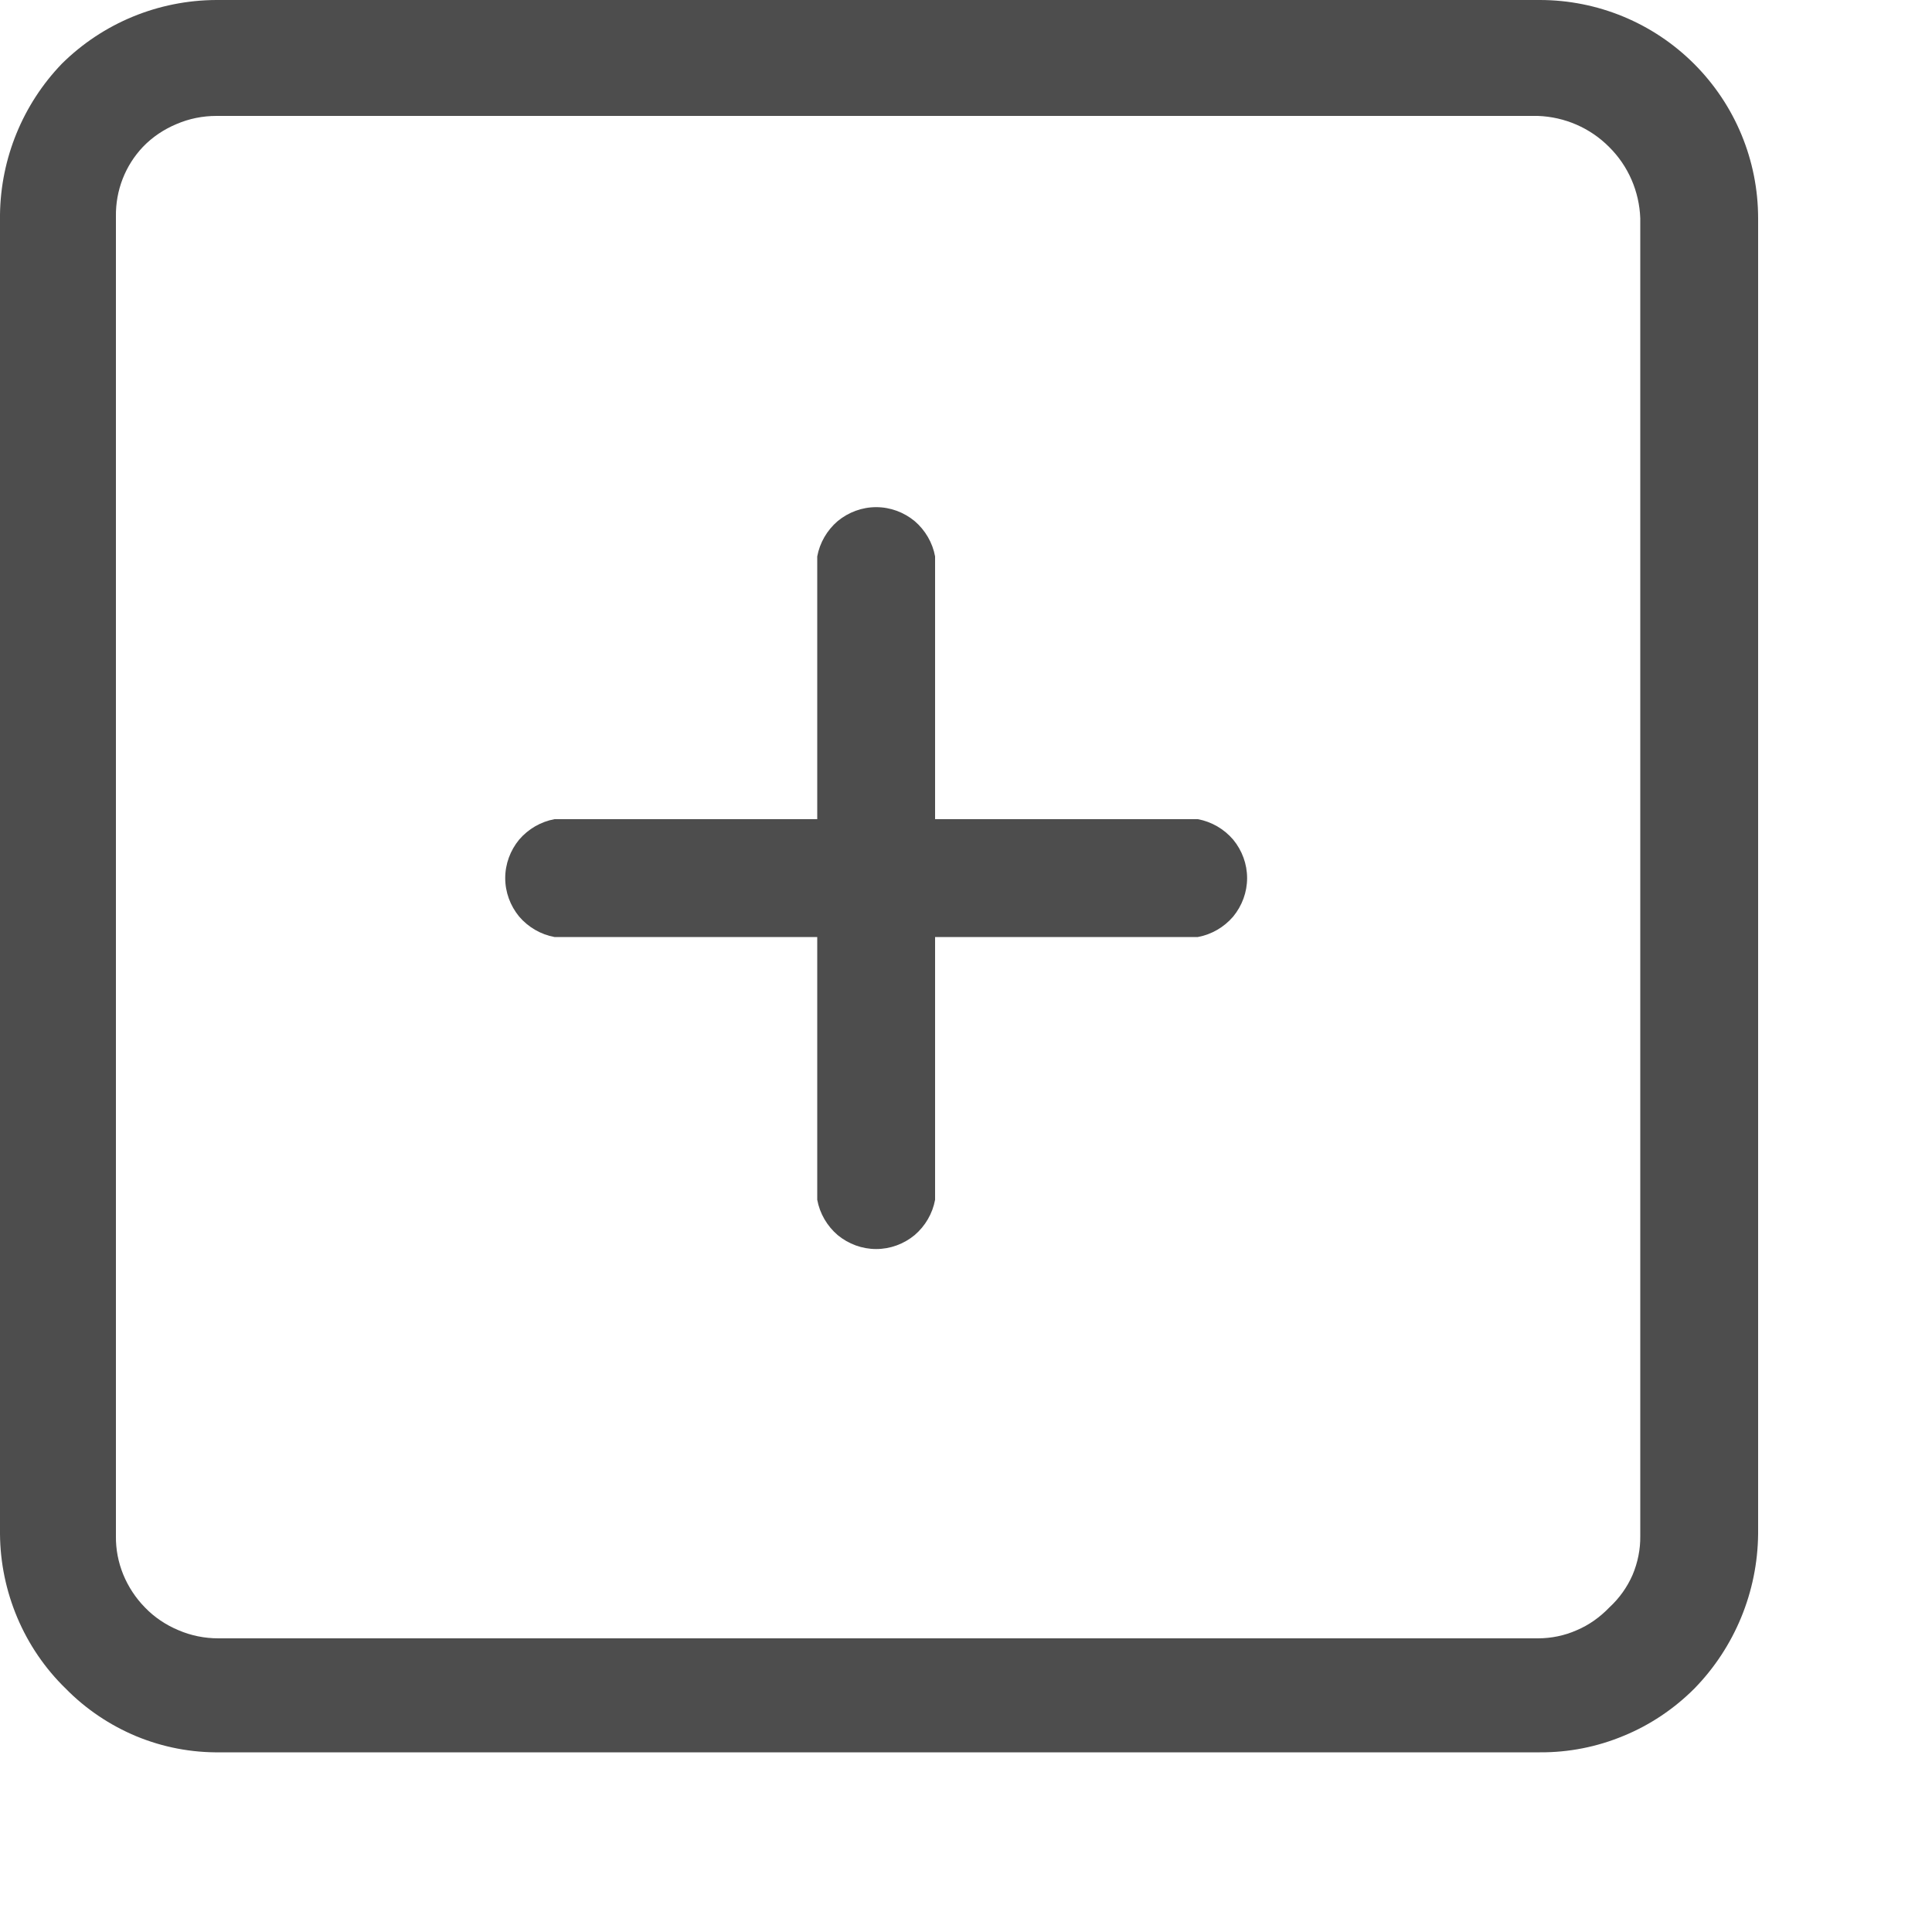
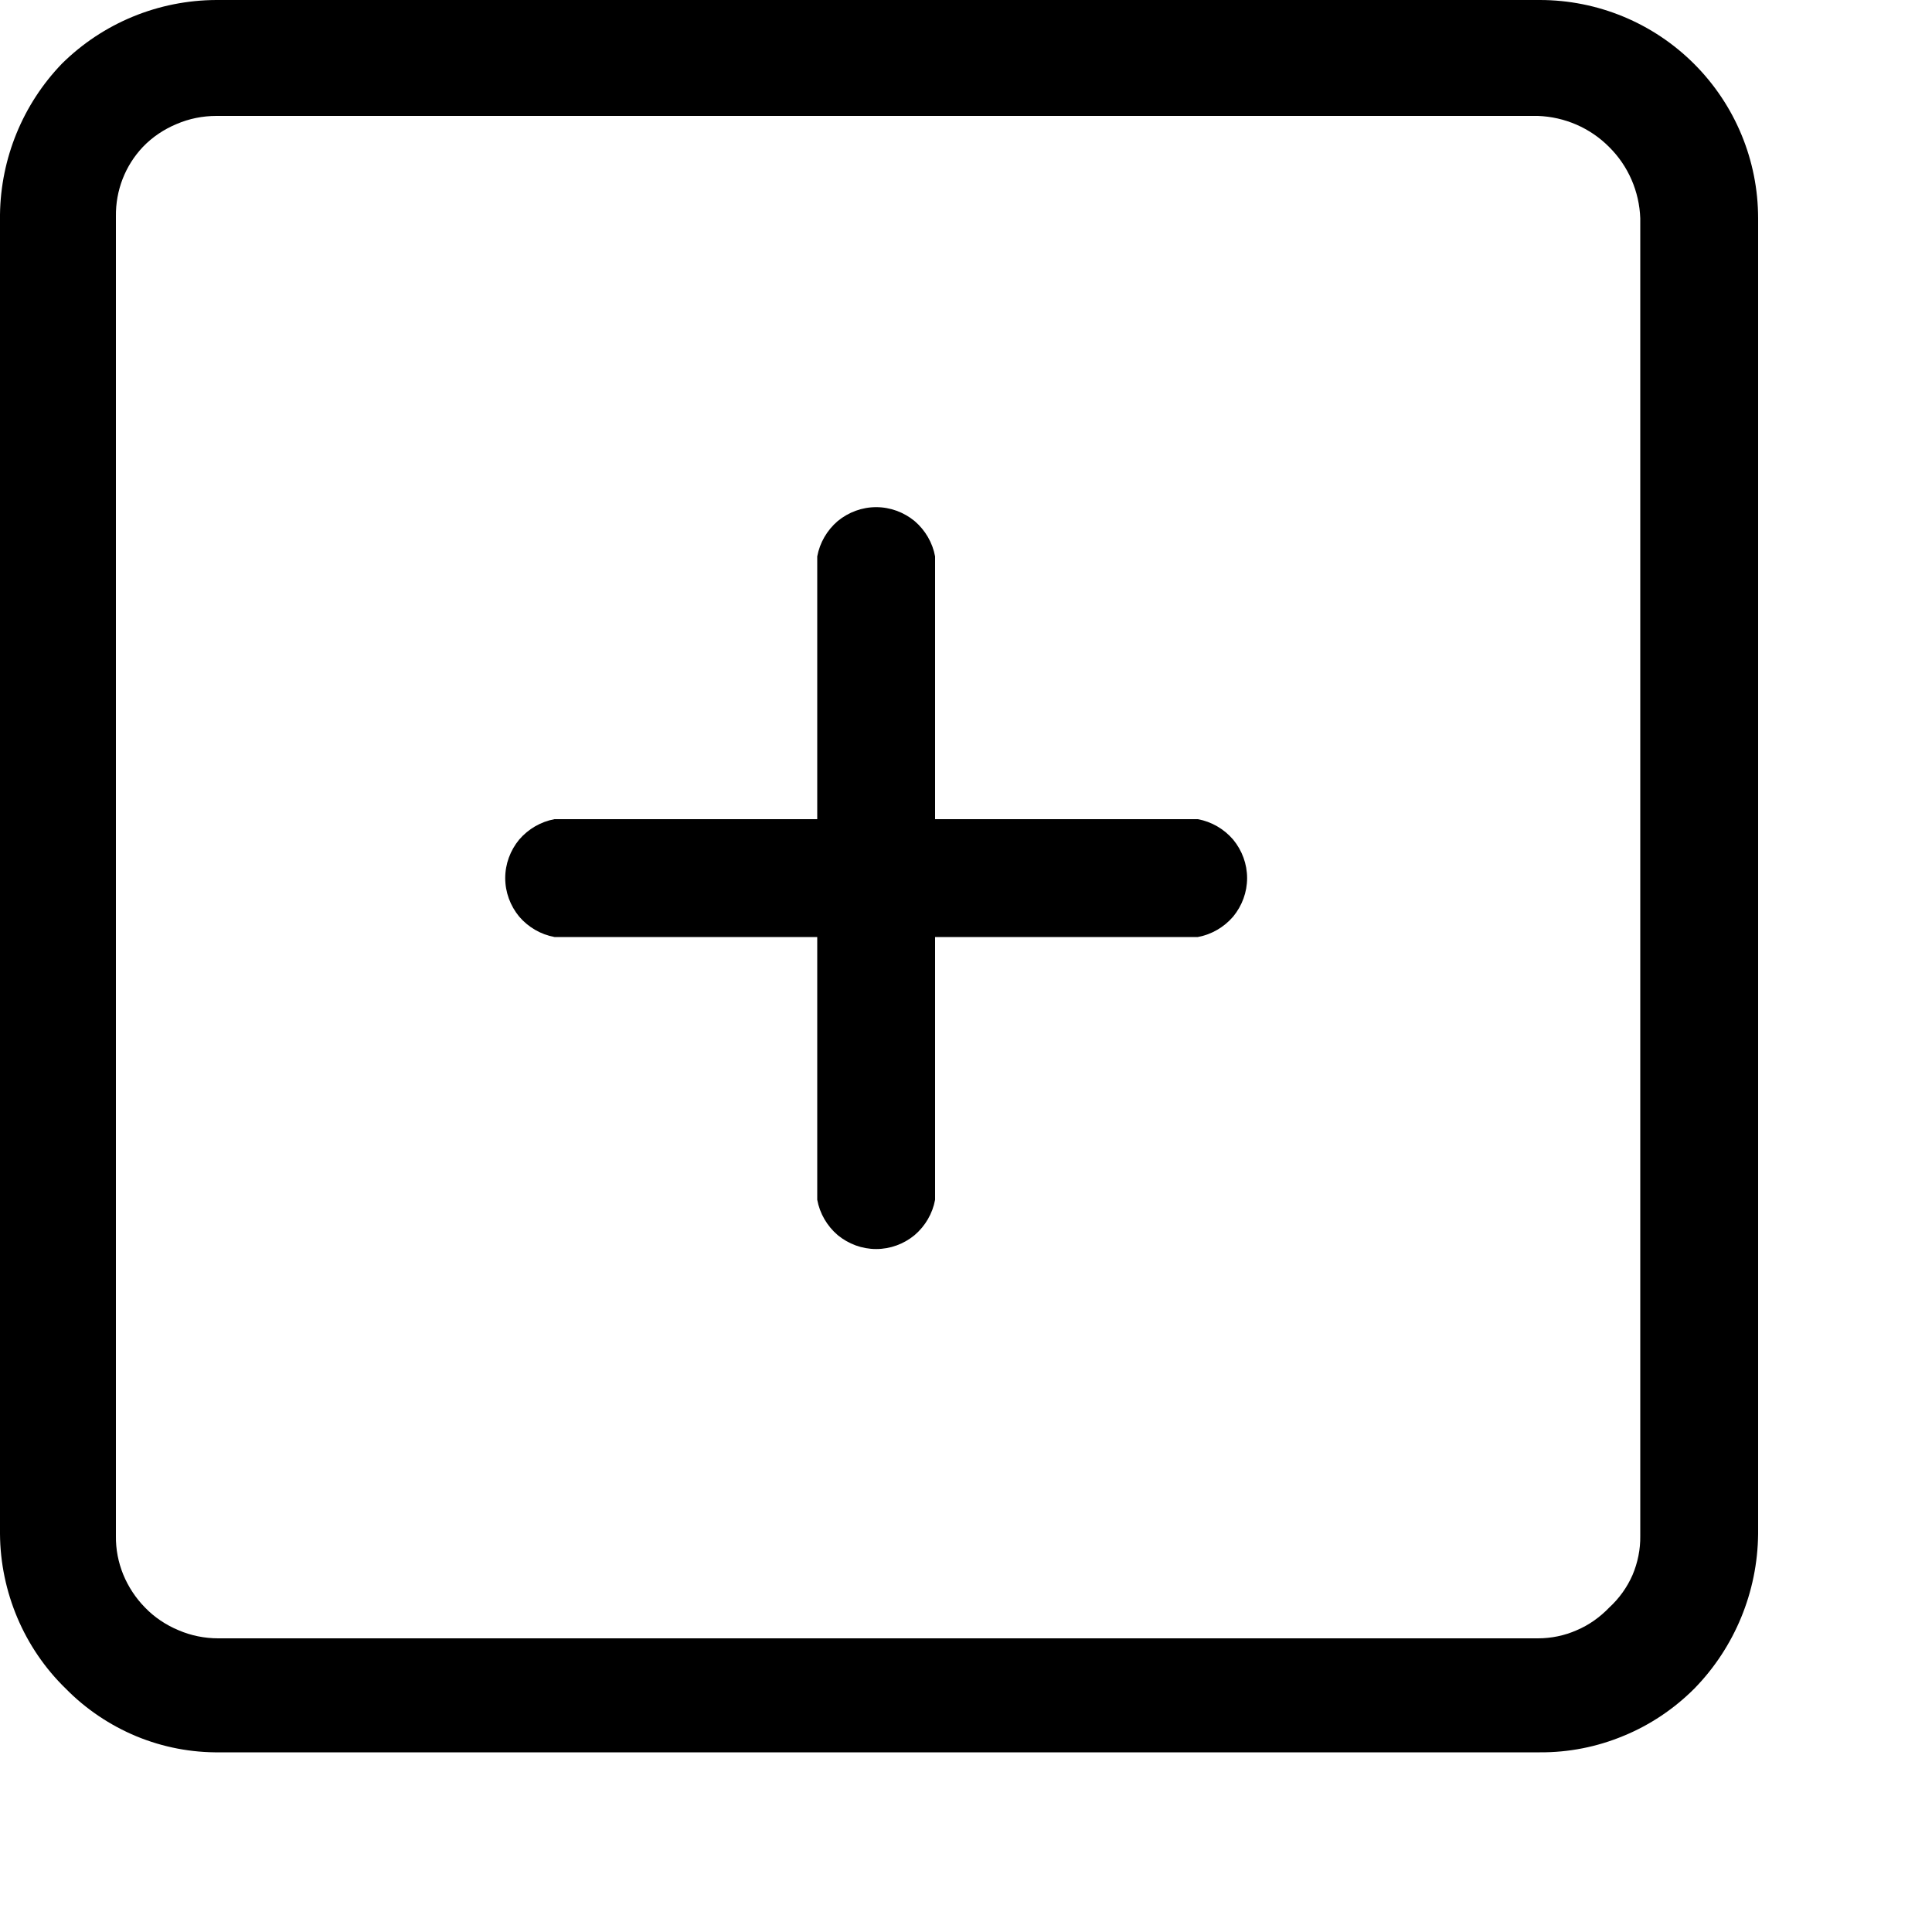
<svg xmlns="http://www.w3.org/2000/svg" class="not" viewBox="0 0 10 10" fill="none">
-   <path fill-rule="evenodd" clip-rule="evenodd" d="M6.2 4.24C6.271 4.253 6.336 4.291 6.383 4.346C6.429 4.402 6.455 4.472 6.455 4.545C6.455 4.618 6.429 4.688 6.383 4.744C6.336 4.799 6.271 4.837 6.2 4.85H4.84V6.21C4.827 6.281 4.789 6.346 4.734 6.393C4.678 6.439 4.608 6.465 4.535 6.465C4.462 6.465 4.392 6.439 4.336 6.393C4.281 6.346 4.243 6.281 4.23 6.21V4.85H2.87C2.799 4.837 2.734 4.799 2.687 4.744C2.641 4.688 2.615 4.618 2.615 4.545C2.615 4.472 2.641 4.402 2.687 4.346C2.734 4.291 2.799 4.253 2.87 4.24H4.23V2.88C4.243 2.809 4.281 2.744 4.336 2.697C4.392 2.651 4.462 2.625 4.535 2.625C4.608 2.625 4.678 2.651 4.734 2.697C4.789 2.744 4.827 2.809 4.84 2.88V4.24H6.2ZM7.95 0.6H1.12C1.049 0.6 0.979 0.614 0.914 0.642C0.849 0.669 0.789 0.709 0.74 0.76V0.76C0.648 0.857 0.598 0.986 0.6 1.12V7.95C0.599 8.019 0.612 8.086 0.638 8.15C0.664 8.213 0.702 8.271 0.75 8.32C0.799 8.371 0.859 8.411 0.924 8.438C0.989 8.466 1.059 8.48 1.13 8.48H7.96C8.029 8.48 8.098 8.466 8.161 8.438C8.225 8.411 8.282 8.37 8.33 8.32C8.381 8.273 8.422 8.216 8.45 8.152C8.477 8.088 8.491 8.019 8.49 7.95V1.13C8.485 0.991 8.428 0.859 8.329 0.761C8.231 0.662 8.099 0.605 7.96 0.6H7.95ZM1.12 0C0.82 0.001 0.533 0.119 0.32 0.33C0.118 0.54 0.004 0.819 0 1.11V7.94C0.001 8.089 0.032 8.237 0.09 8.374C0.148 8.511 0.233 8.636 0.34 8.74C0.444 8.846 0.569 8.93 0.706 8.987C0.844 9.044 0.991 9.072 1.14 9.07H7.97C8.119 9.071 8.266 9.042 8.403 8.985C8.54 8.929 8.665 8.845 8.77 8.74C8.979 8.526 9.097 8.239 9.1 7.94V1.13C9.1 0.83 8.981 0.543 8.769 0.331C8.557 0.119 8.27 0 7.97 0H1.12Z" fill="#4D4D4D" />
+   <path fill-rule="evenodd" clip-rule="evenodd" d="M6.2 4.24C6.271 4.253 6.336 4.291 6.383 4.346C6.429 4.402 6.455 4.472 6.455 4.545C6.455 4.618 6.429 4.688 6.383 4.744C6.336 4.799 6.271 4.837 6.2 4.85H4.84V6.21C4.827 6.281 4.789 6.346 4.734 6.393C4.678 6.439 4.608 6.465 4.535 6.465C4.462 6.465 4.392 6.439 4.336 6.393C4.281 6.346 4.243 6.281 4.23 6.21V4.85H2.87C2.799 4.837 2.734 4.799 2.687 4.744C2.641 4.688 2.615 4.618 2.615 4.545C2.615 4.472 2.641 4.402 2.687 4.346C2.734 4.291 2.799 4.253 2.87 4.24H4.23V2.88C4.243 2.809 4.281 2.744 4.336 2.697C4.392 2.651 4.462 2.625 4.535 2.625C4.608 2.625 4.678 2.651 4.734 2.697C4.789 2.744 4.827 2.809 4.84 2.88V4.24H6.2ZM7.95 0.6H1.12C1.049 0.6 0.979 0.614 0.914 0.642C0.849 0.669 0.789 0.709 0.74 0.76V0.76C0.648 0.857 0.598 0.986 0.6 1.12V7.95C0.599 8.019 0.612 8.086 0.638 8.15C0.664 8.213 0.702 8.271 0.75 8.32C0.799 8.371 0.859 8.411 0.924 8.438C0.989 8.466 1.059 8.48 1.13 8.48H7.96C8.029 8.48 8.098 8.466 8.161 8.438C8.225 8.411 8.282 8.37 8.33 8.32C8.381 8.273 8.422 8.216 8.45 8.152C8.477 8.088 8.491 8.019 8.49 7.95V1.13C8.485 0.991 8.428 0.859 8.329 0.761C8.231 0.662 8.099 0.605 7.96 0.6H7.95ZM1.12 0C0.82 0.001 0.533 0.119 0.32 0.33C0.118 0.54 0.004 0.819 0 1.11V7.94C0.001 8.089 0.032 8.237 0.09 8.374C0.148 8.511 0.233 8.636 0.34 8.74C0.444 8.846 0.569 8.93 0.706 8.987C0.844 9.044 0.991 9.072 1.14 9.07H7.97C8.119 9.071 8.266 9.042 8.403 8.985C8.54 8.929 8.665 8.845 8.77 8.74C8.979 8.526 9.097 8.239 9.1 7.94V1.13C9.1 0.83 8.981 0.543 8.769 0.331C8.557 0.119 8.27 0 7.97 0H1.12Z" fill="#000" />
</svg>
